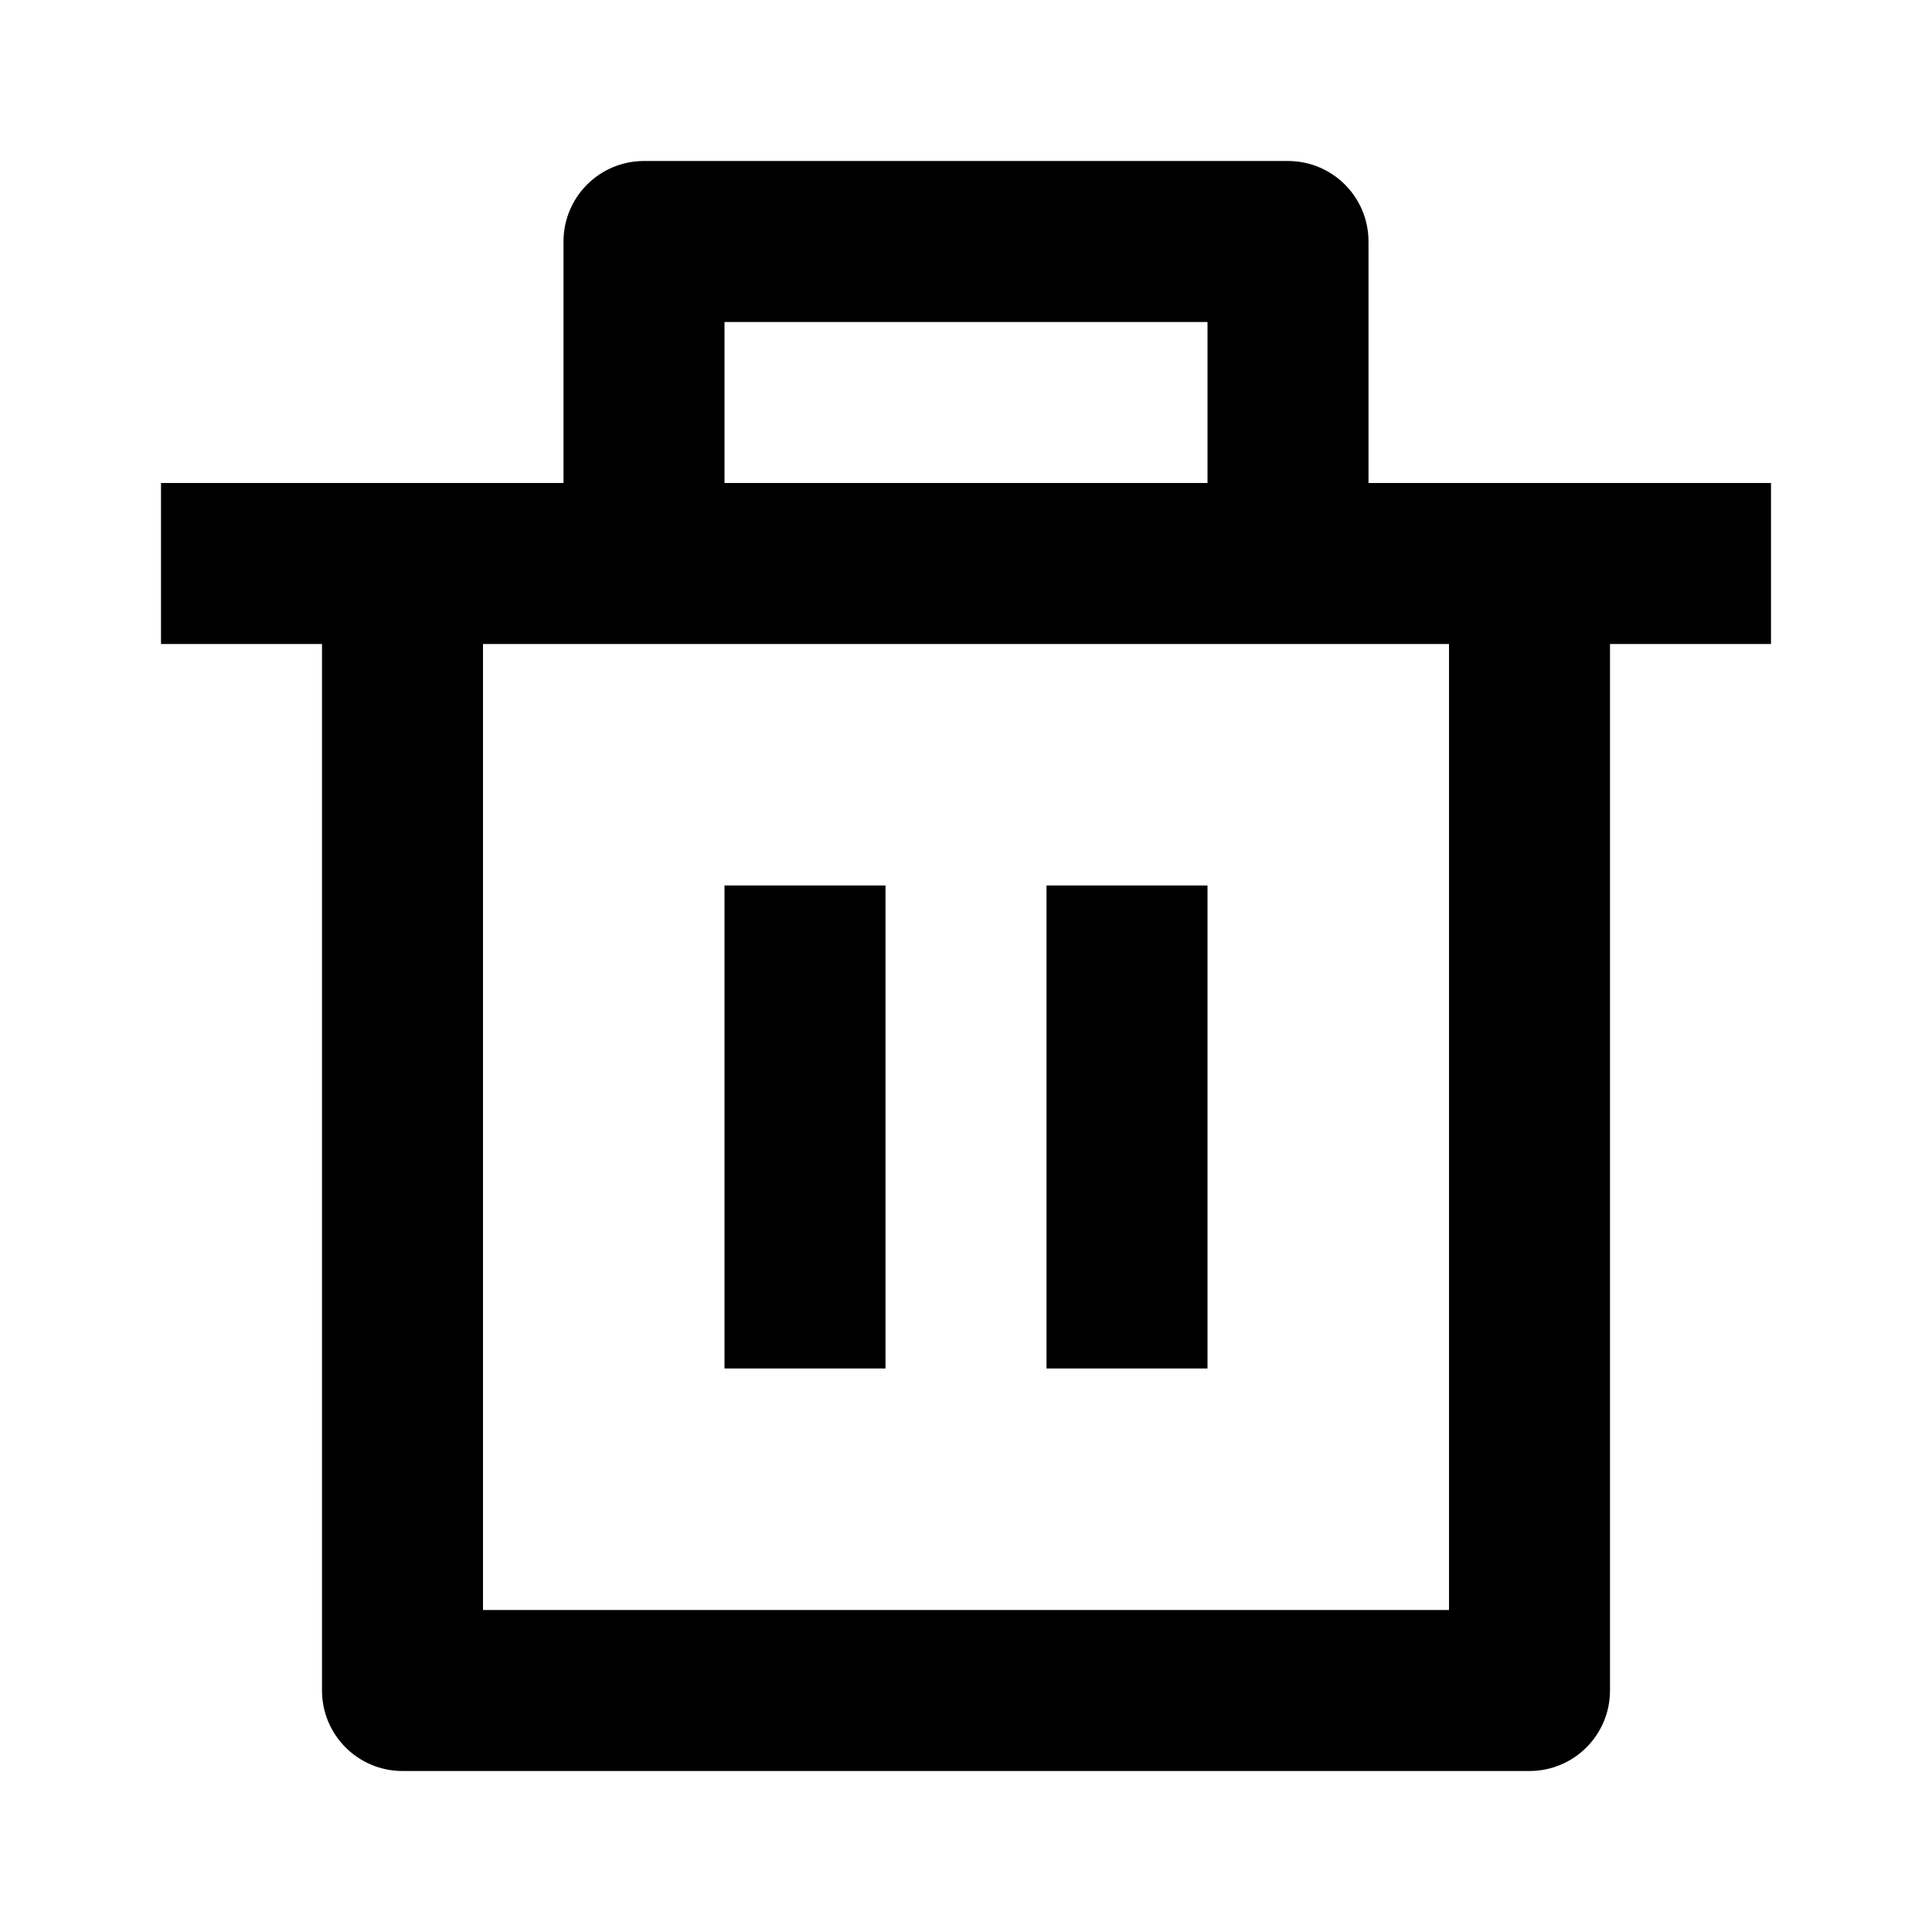
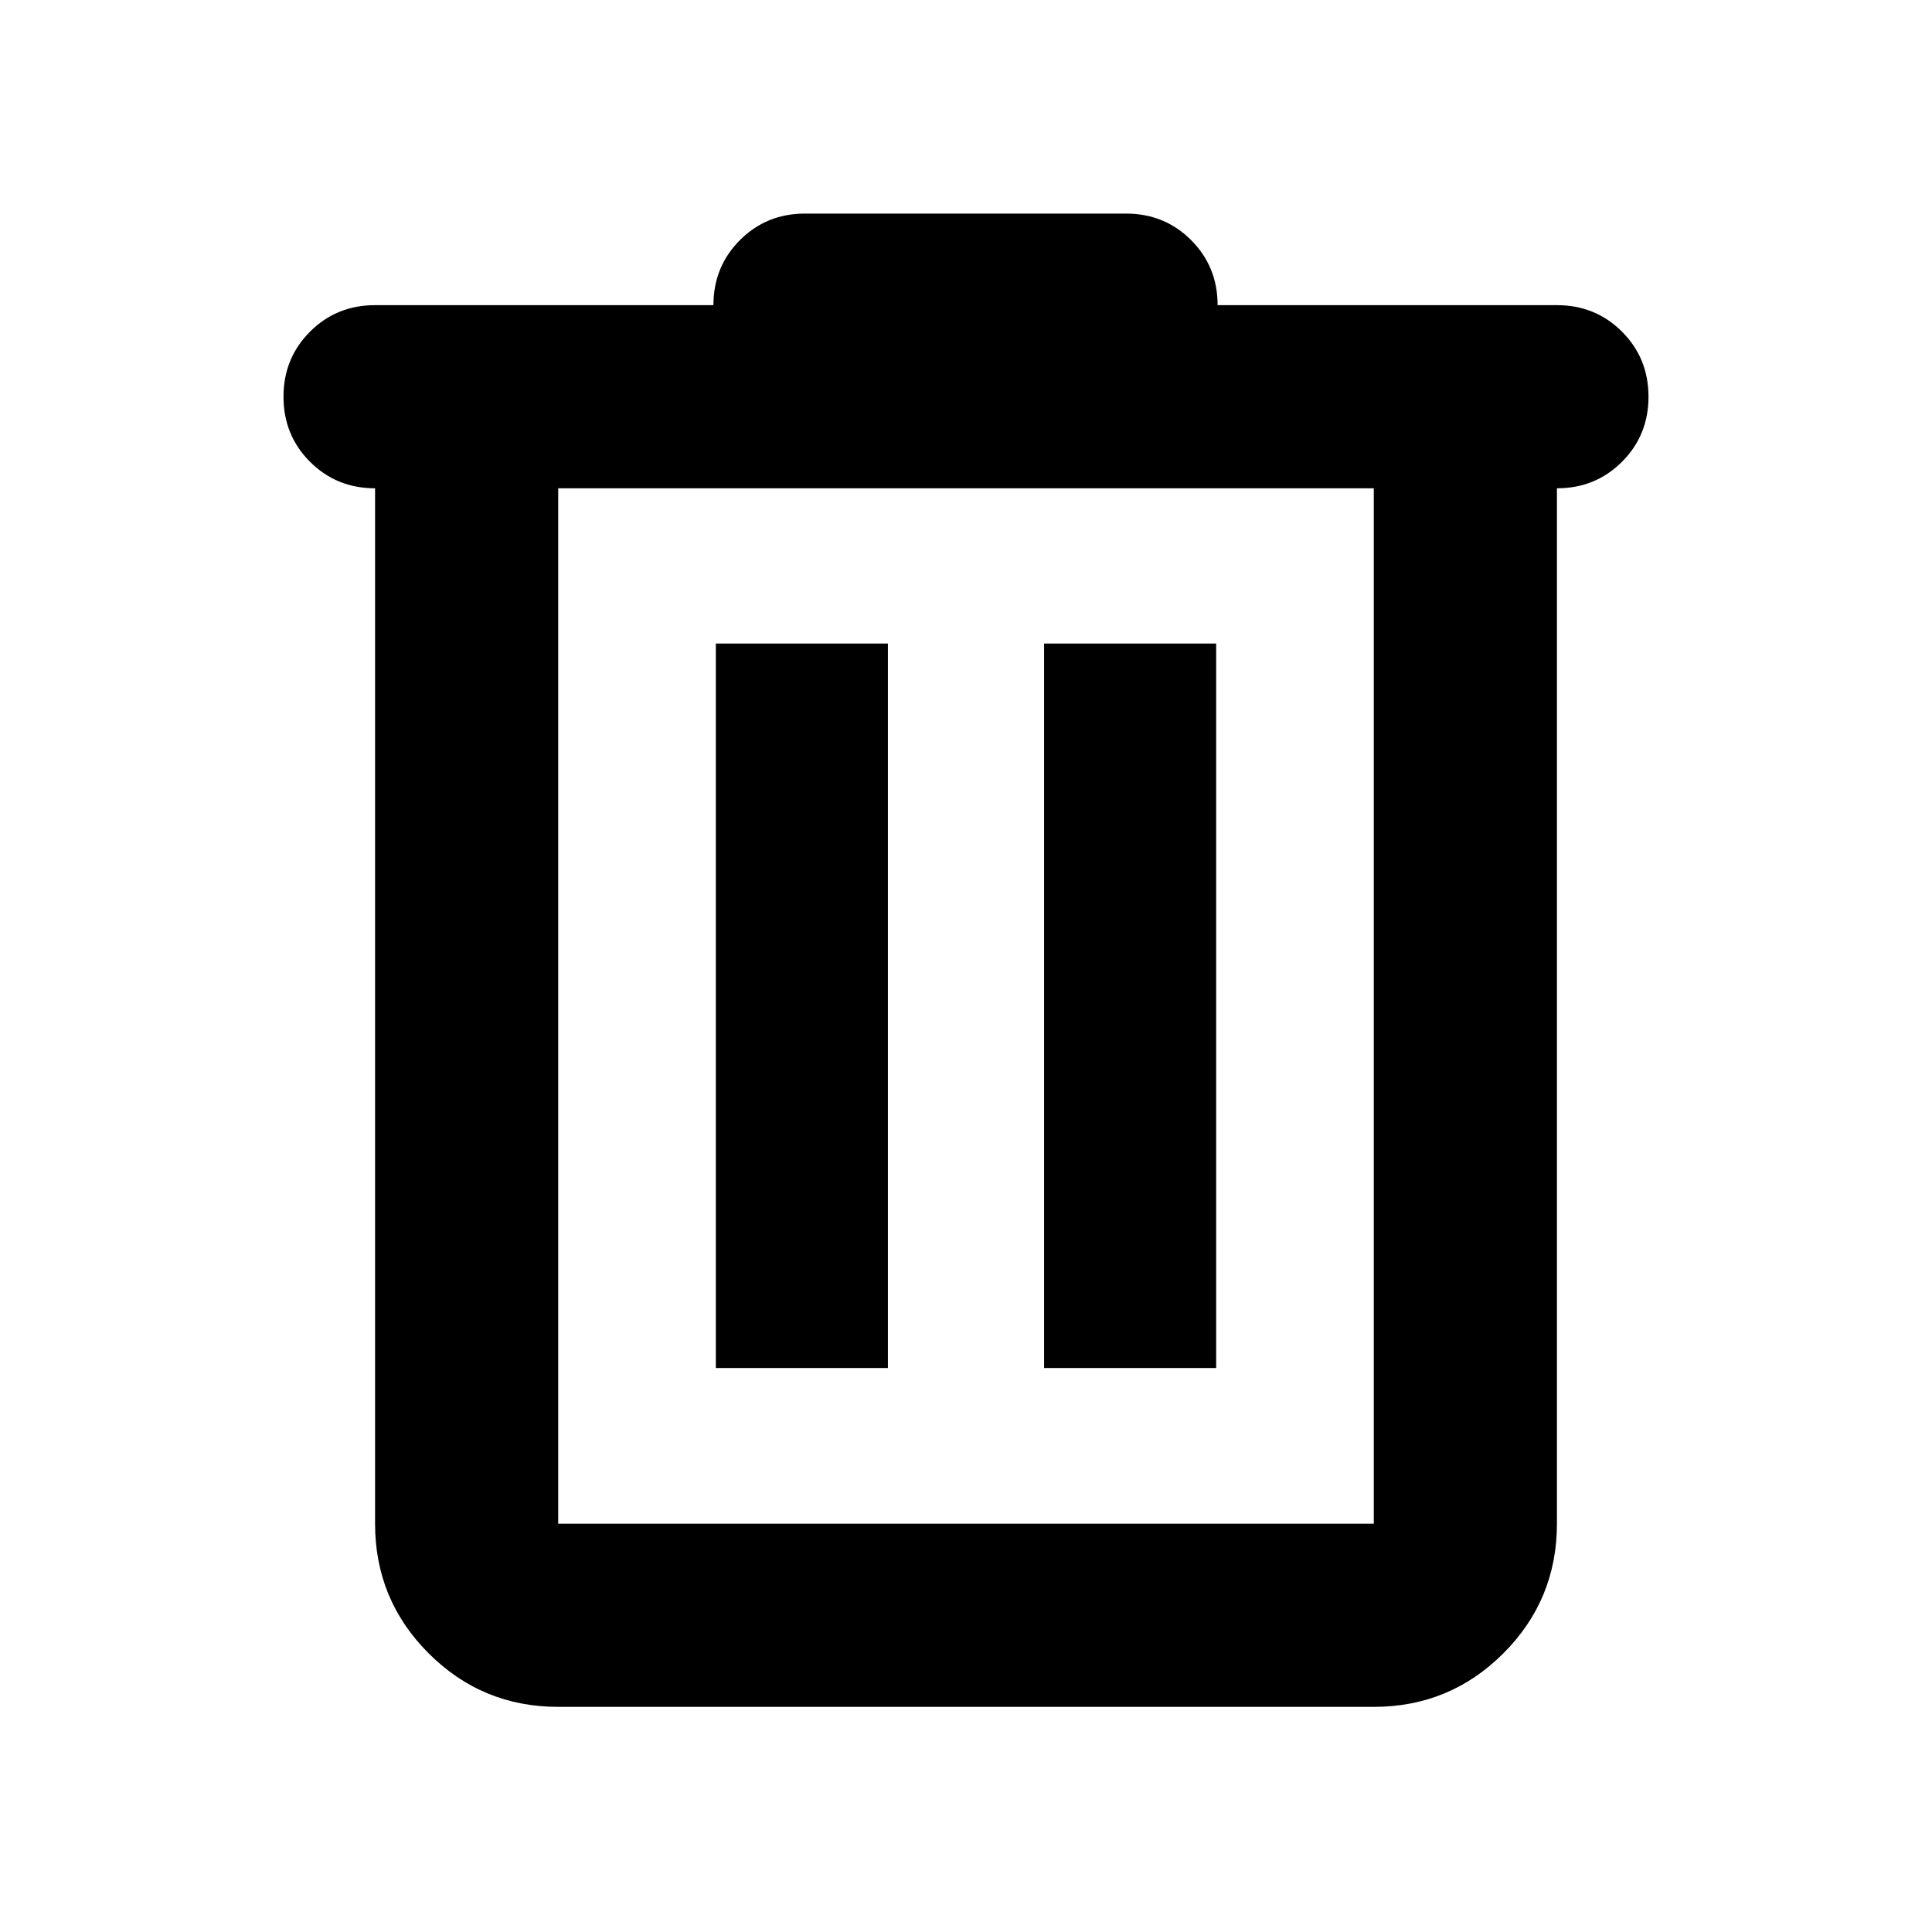
- <svg xmlns="http://www.w3.org/2000/svg" viewBox="0 0 24 24" width="20" height="20" fill="currentColor">
-   <path fill="none" d="M0 0h24v24H0z" />
-   <path d="M17 6h5v2h-2v13a1 1 0 0 1-1 1H5a1 1 0 0 1-1-1V8H2V6h5V3a1 1 0 0 1 1-1h8a1 1 0 0 1 1 1v3zm1 2H6v12h12V8zm-9 3h2v6H9v-6zm4 0h2v6h-2v-6zM9 4v2h6V4H9z" />
+ <svg xmlns="http://www.w3.org/2000/svg" fill="currentColor" height="24" viewBox="0 -960 960 960" width="24">
+   <path d="M277.37-111.869q-37.783 0-64.392-26.609-26.609-26.609-26.609-64.392v-514.5q-19.152 0-32.326-13.173-13.174-13.174-13.174-32.327 0-19.152 13.174-32.326t32.326-13.174H354.5q0-19.152 13.174-32.326T400-853.87h159.522q19.152 0 32.326 13.174t13.174 32.326h168.609q19.152 0 32.326 13.174t13.174 32.326q0 19.153-13.174 32.327-13.174 13.173-32.326 13.173v514.5q0 37.783-26.609 64.392-26.609 26.609-64.392 26.609H277.37ZM682.63-717.37H277.37v514.5h405.26v-514.5ZM355.696-280.239h85.5v-360h-85.5v360Zm163.108 0h85.5v-360h-85.5v360ZM277.37-717.37v514.5-514.5Z" />
</svg>
